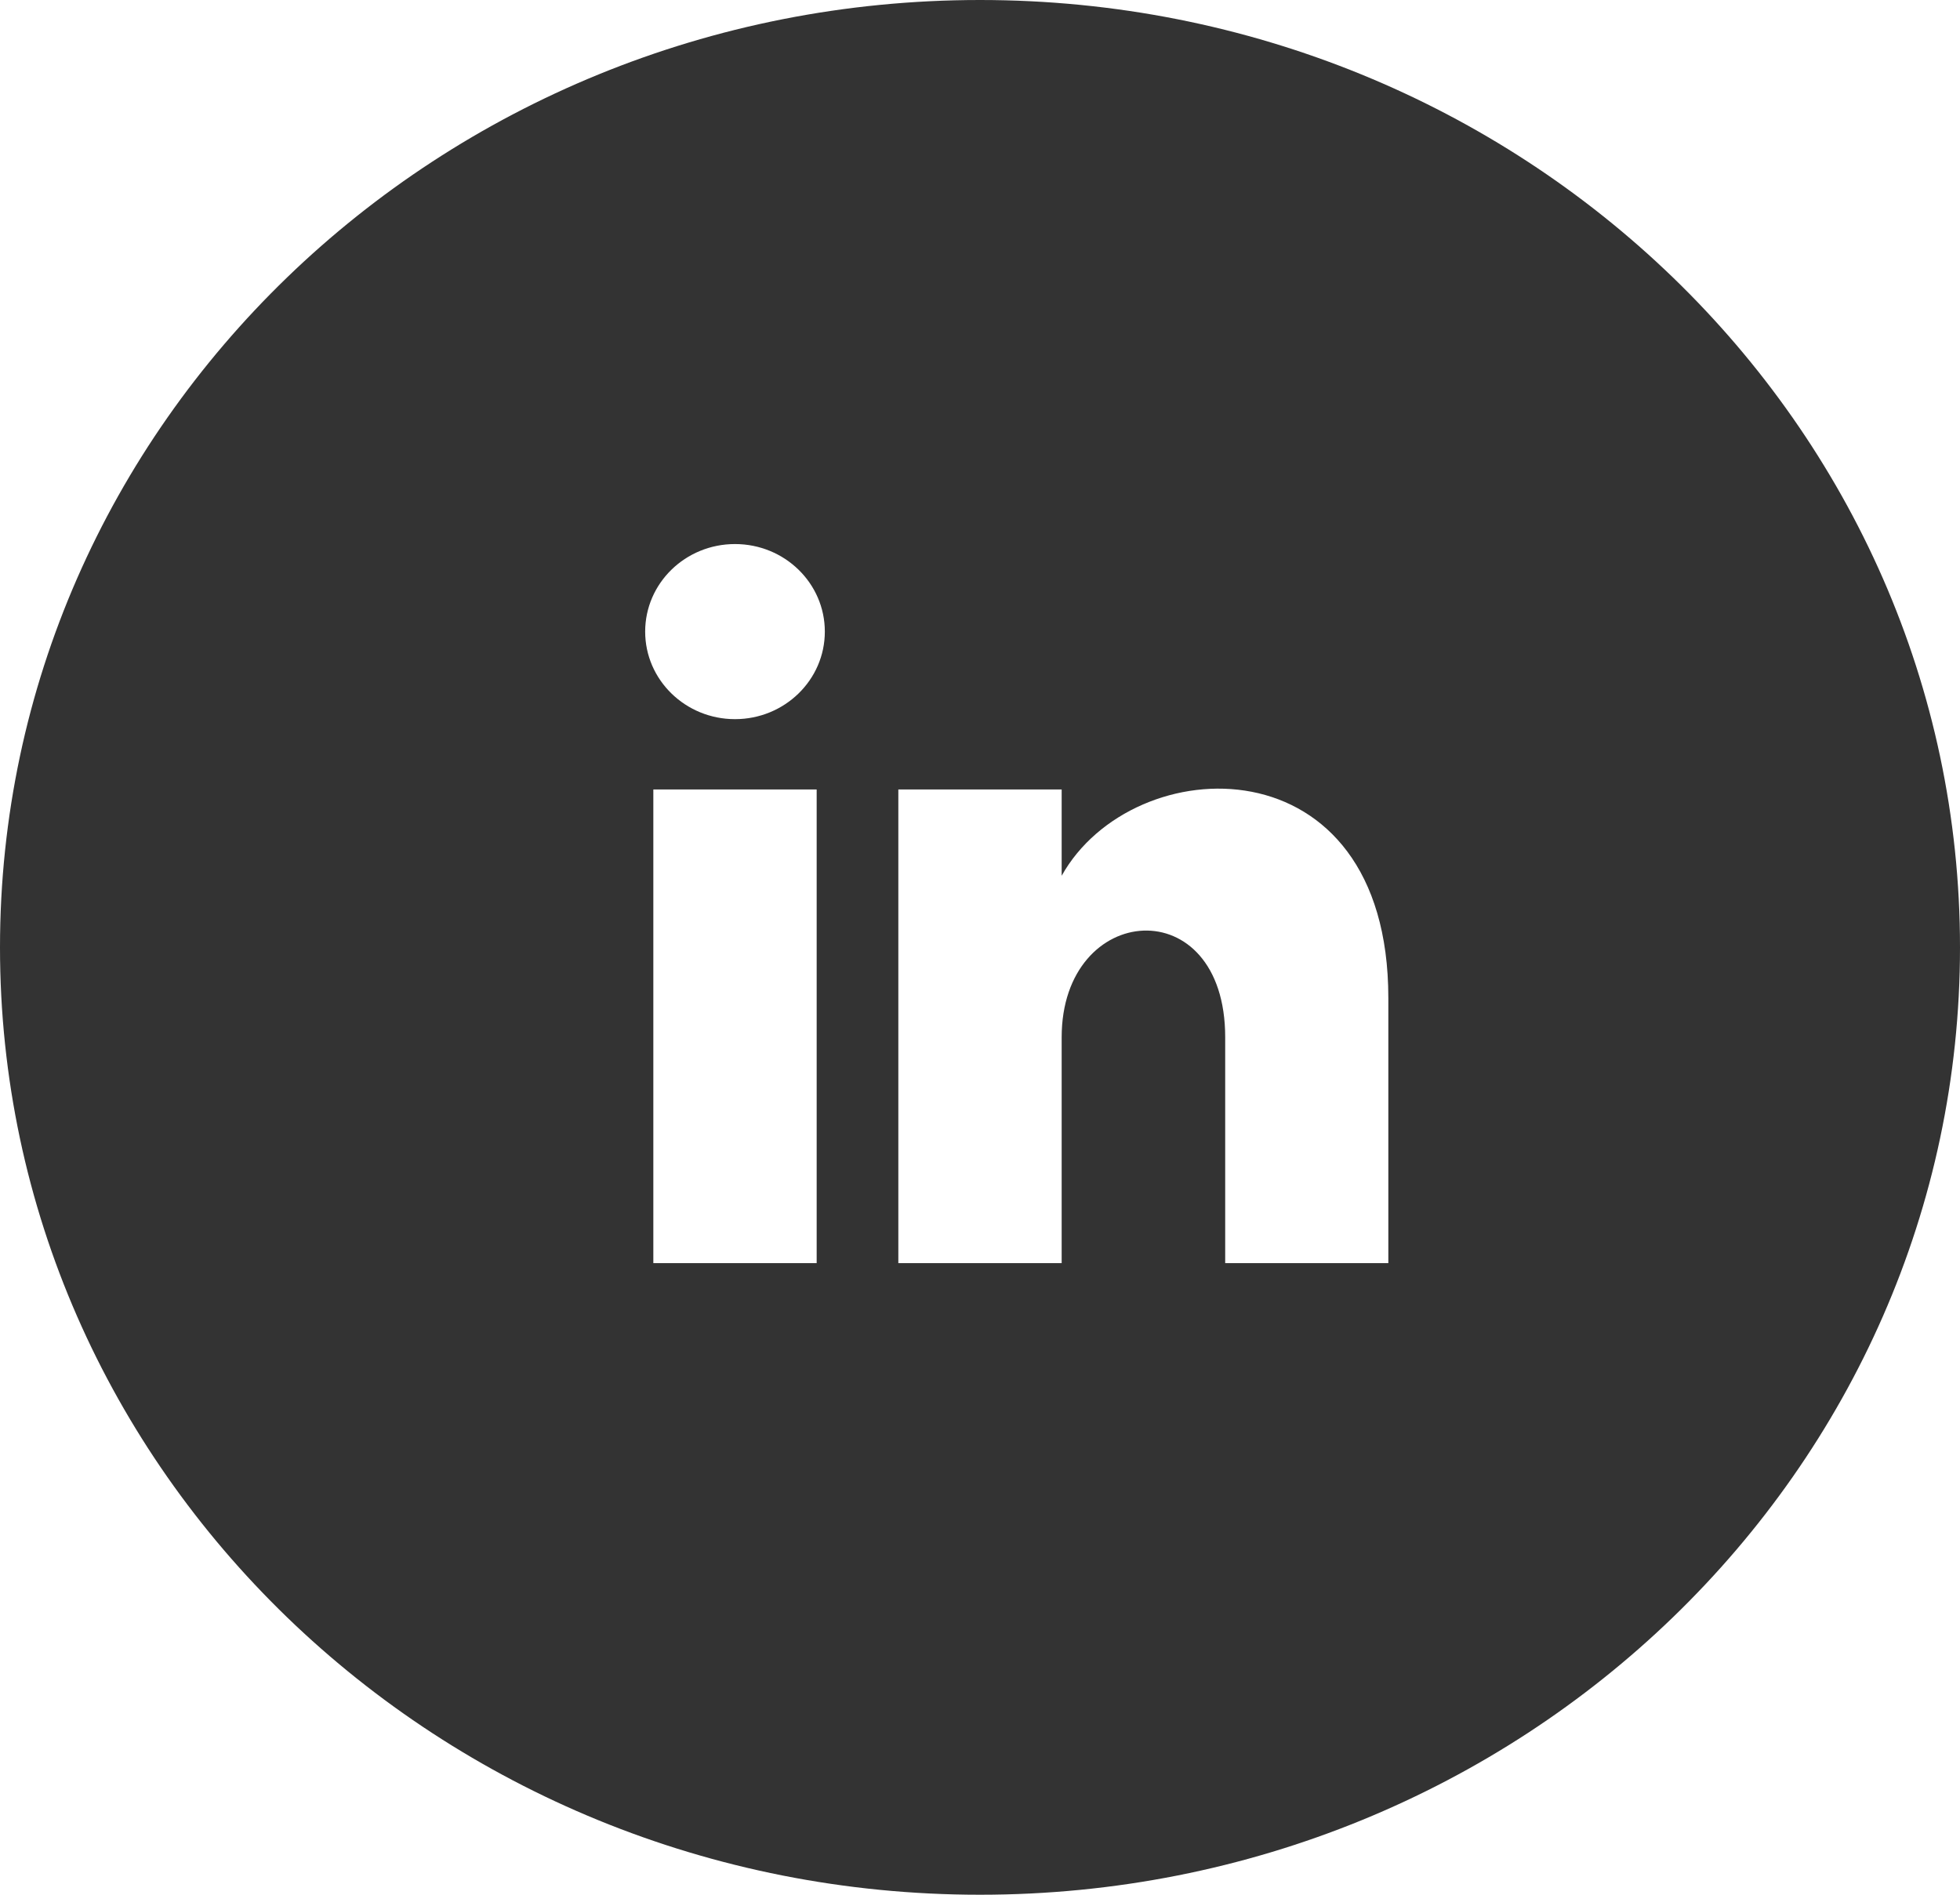
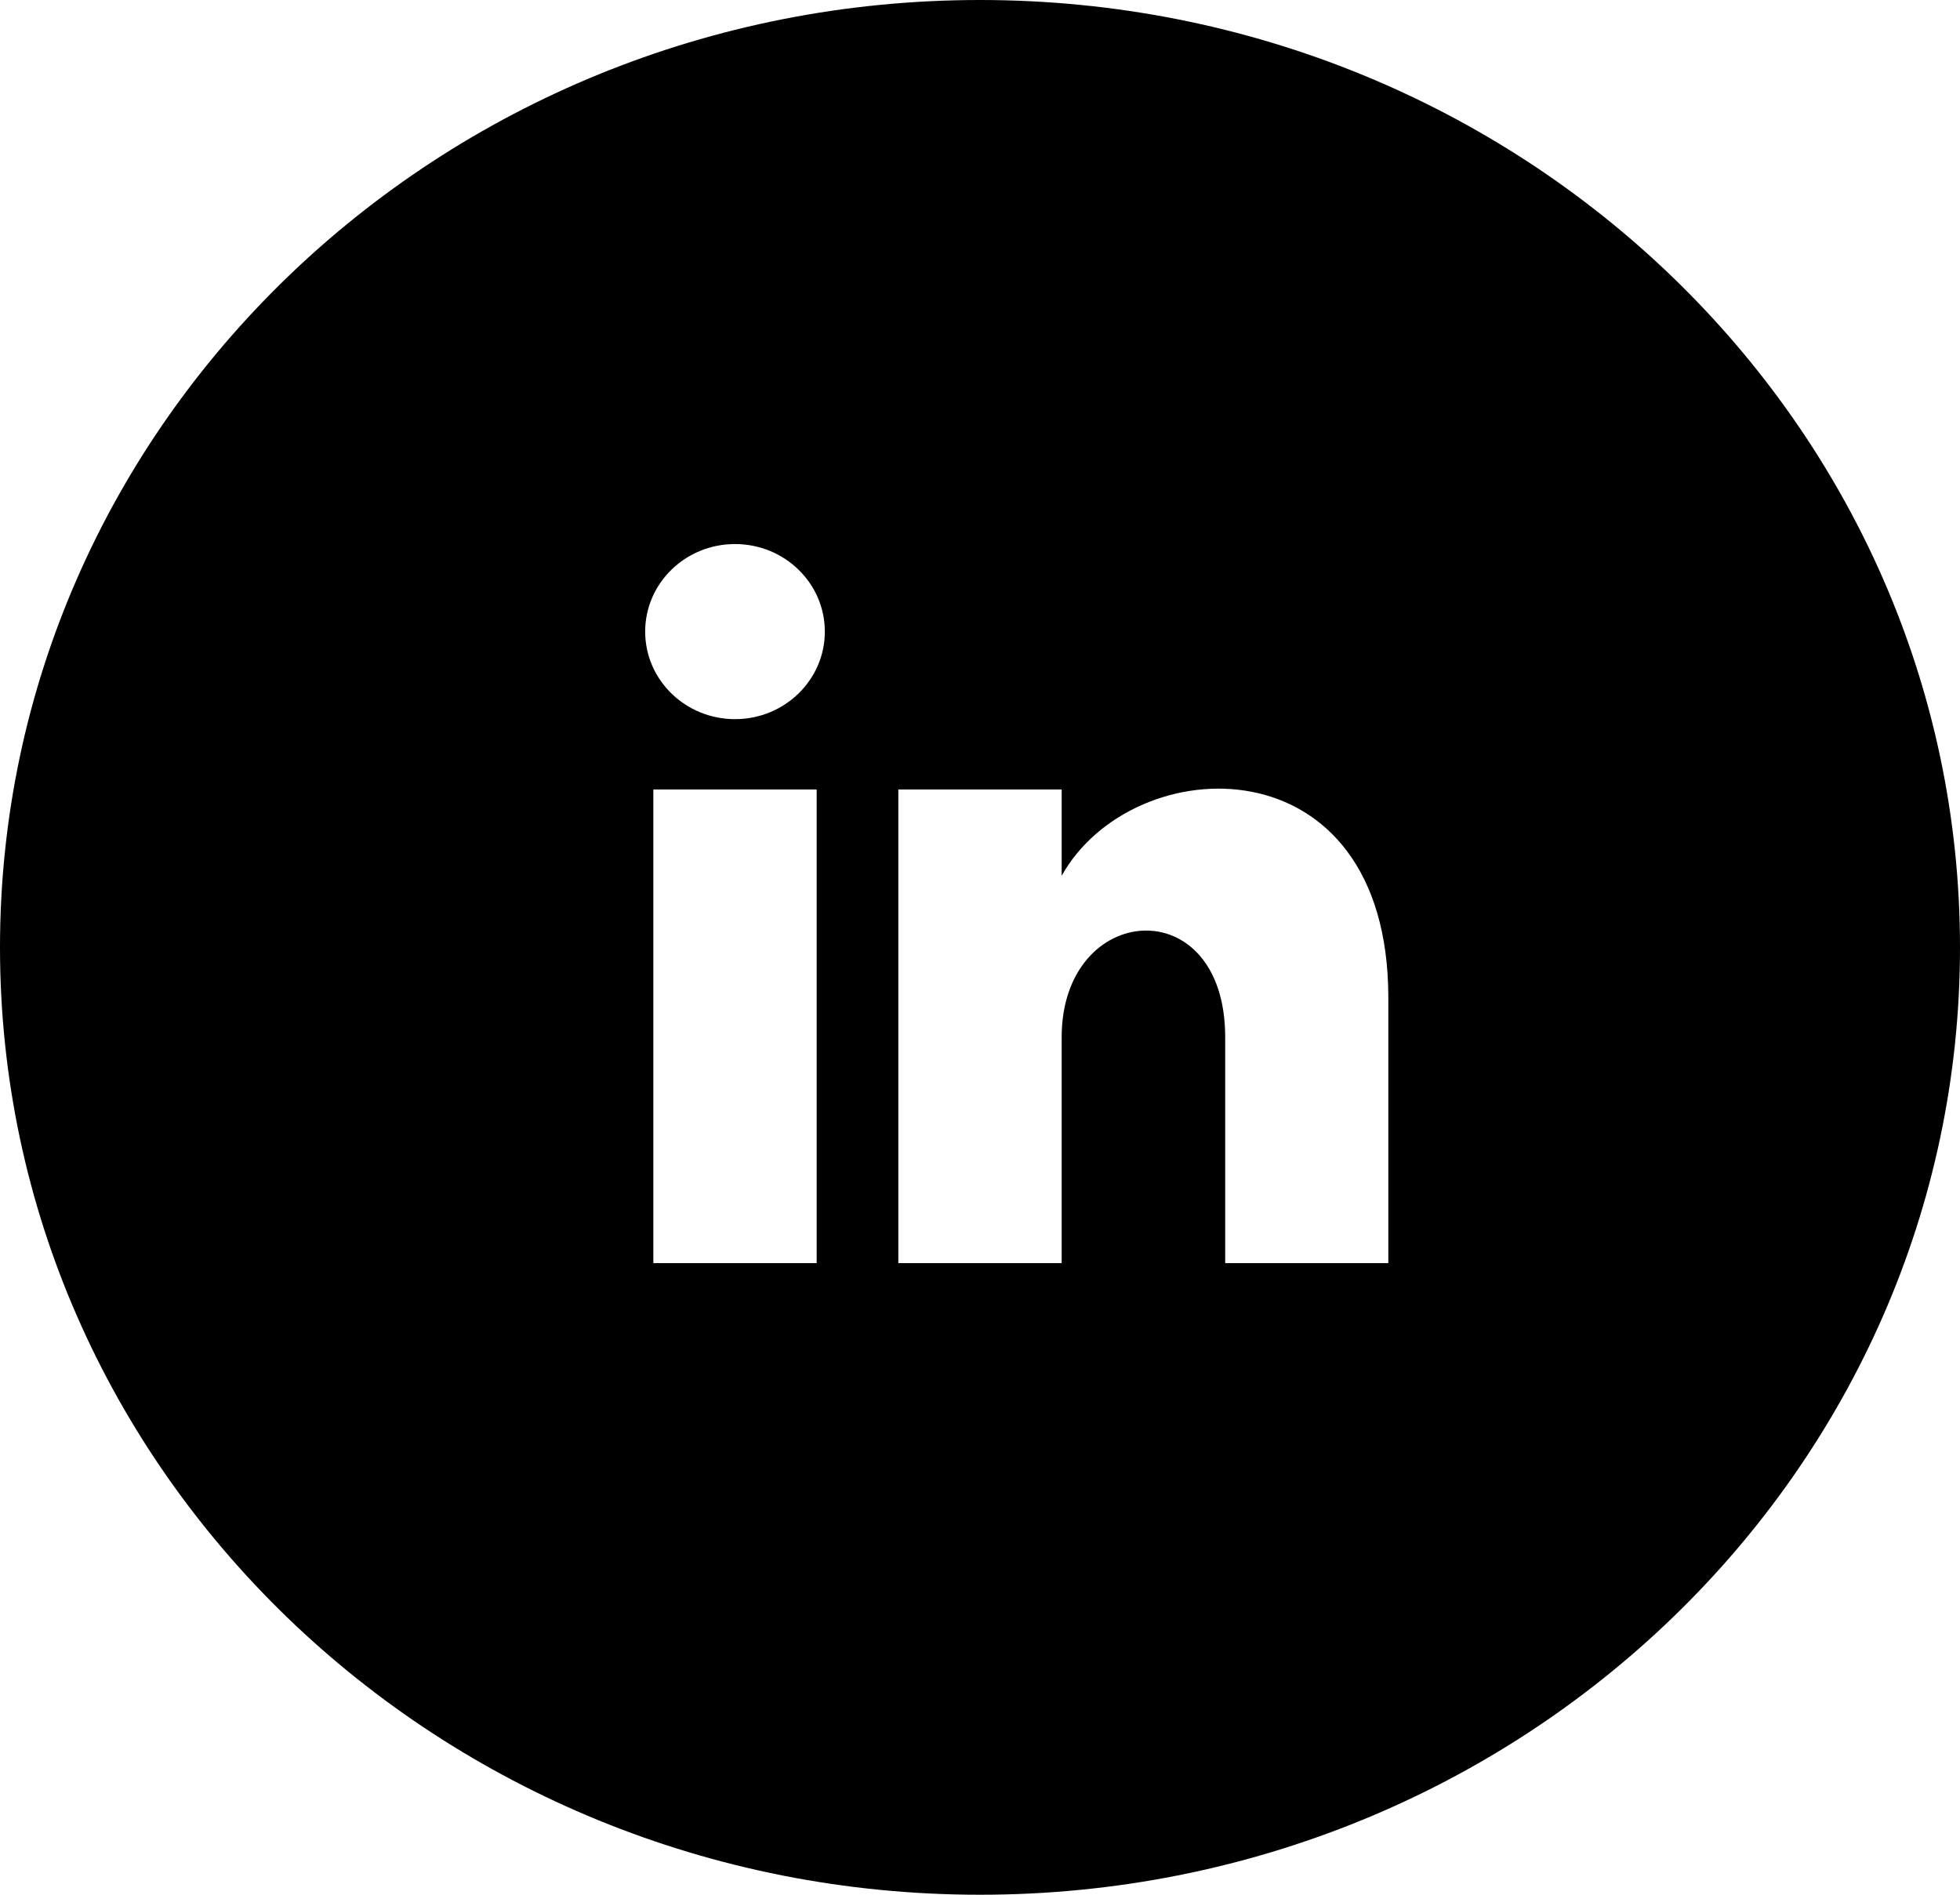
<svg xmlns="http://www.w3.org/2000/svg" width="30" height="29" viewBox="0 0 30 29" fill="none">
-   <path d="M15 0C6.716 0 0 6.492 0 14.5C0 22.508 6.716 29 15 29C23.284 29 30 22.508 30 14.5C30 6.492 23.284 0 15 0ZM12.5 19.333H10V12.083H12.5V19.333ZM11.25 11.007C10.491 11.007 9.875 10.407 9.875 9.667C9.875 8.927 10.49 8.327 11.25 8.327C12.01 8.327 12.625 8.927 12.625 9.667C12.625 10.407 12.009 11.007 11.25 11.007ZM21.25 19.333H18.753V15.876C18.753 13.603 16.25 13.796 16.25 15.876V19.333H13.75V12.083H16.25V13.404C17.34 11.451 21.25 11.306 21.25 15.274V19.333Z" fill="#333333" />
+   <path d="M15 0C6.716 0 0 6.492 0 14.5C0 22.508 6.716 29 15 29C23.284 29 30 22.508 30 14.5C30 6.492 23.284 0 15 0ZM12.5 19.333H10V12.083H12.5V19.333ZM11.25 11.007C10.491 11.007 9.875 10.407 9.875 9.667C9.875 8.927 10.49 8.327 11.25 8.327C12.01 8.327 12.625 8.927 12.625 9.667C12.625 10.407 12.009 11.007 11.25 11.007ZM21.25 19.333H18.753V15.876C18.753 13.603 16.25 13.796 16.25 15.876V19.333H13.75V12.083H16.25V13.404C17.34 11.451 21.25 11.306 21.25 15.274V19.333Z" fill="currentColor" />
</svg>
